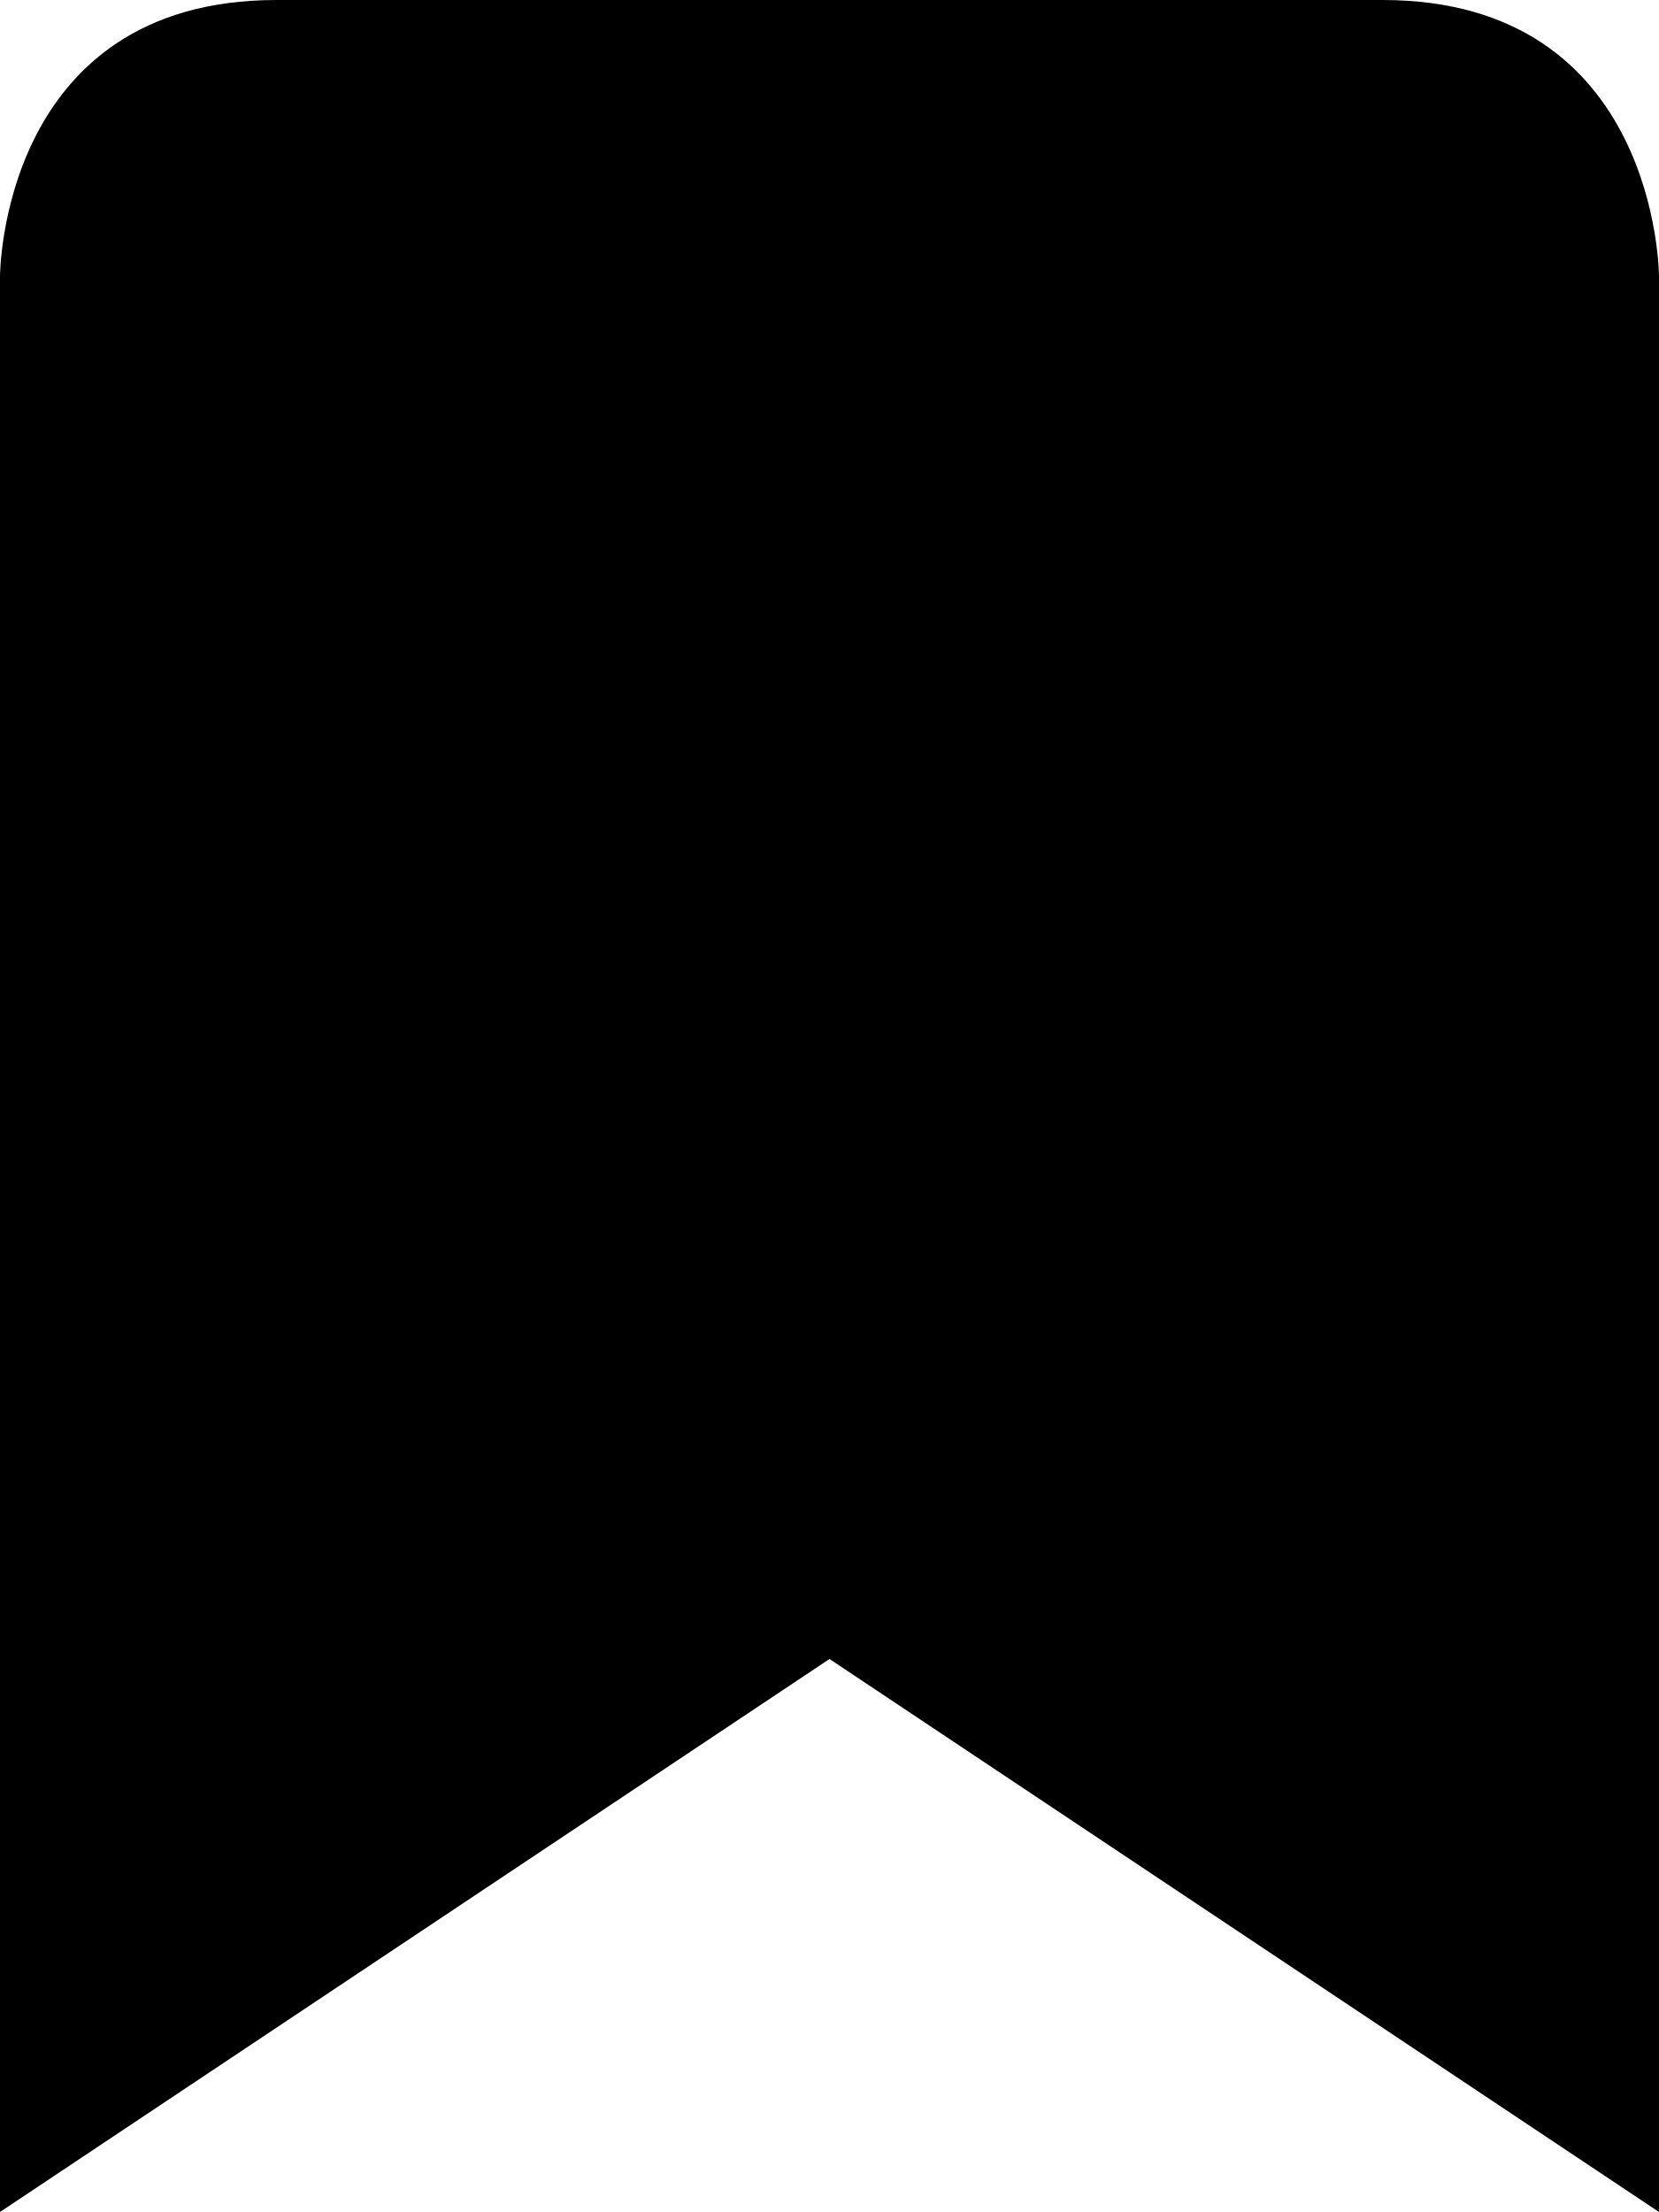
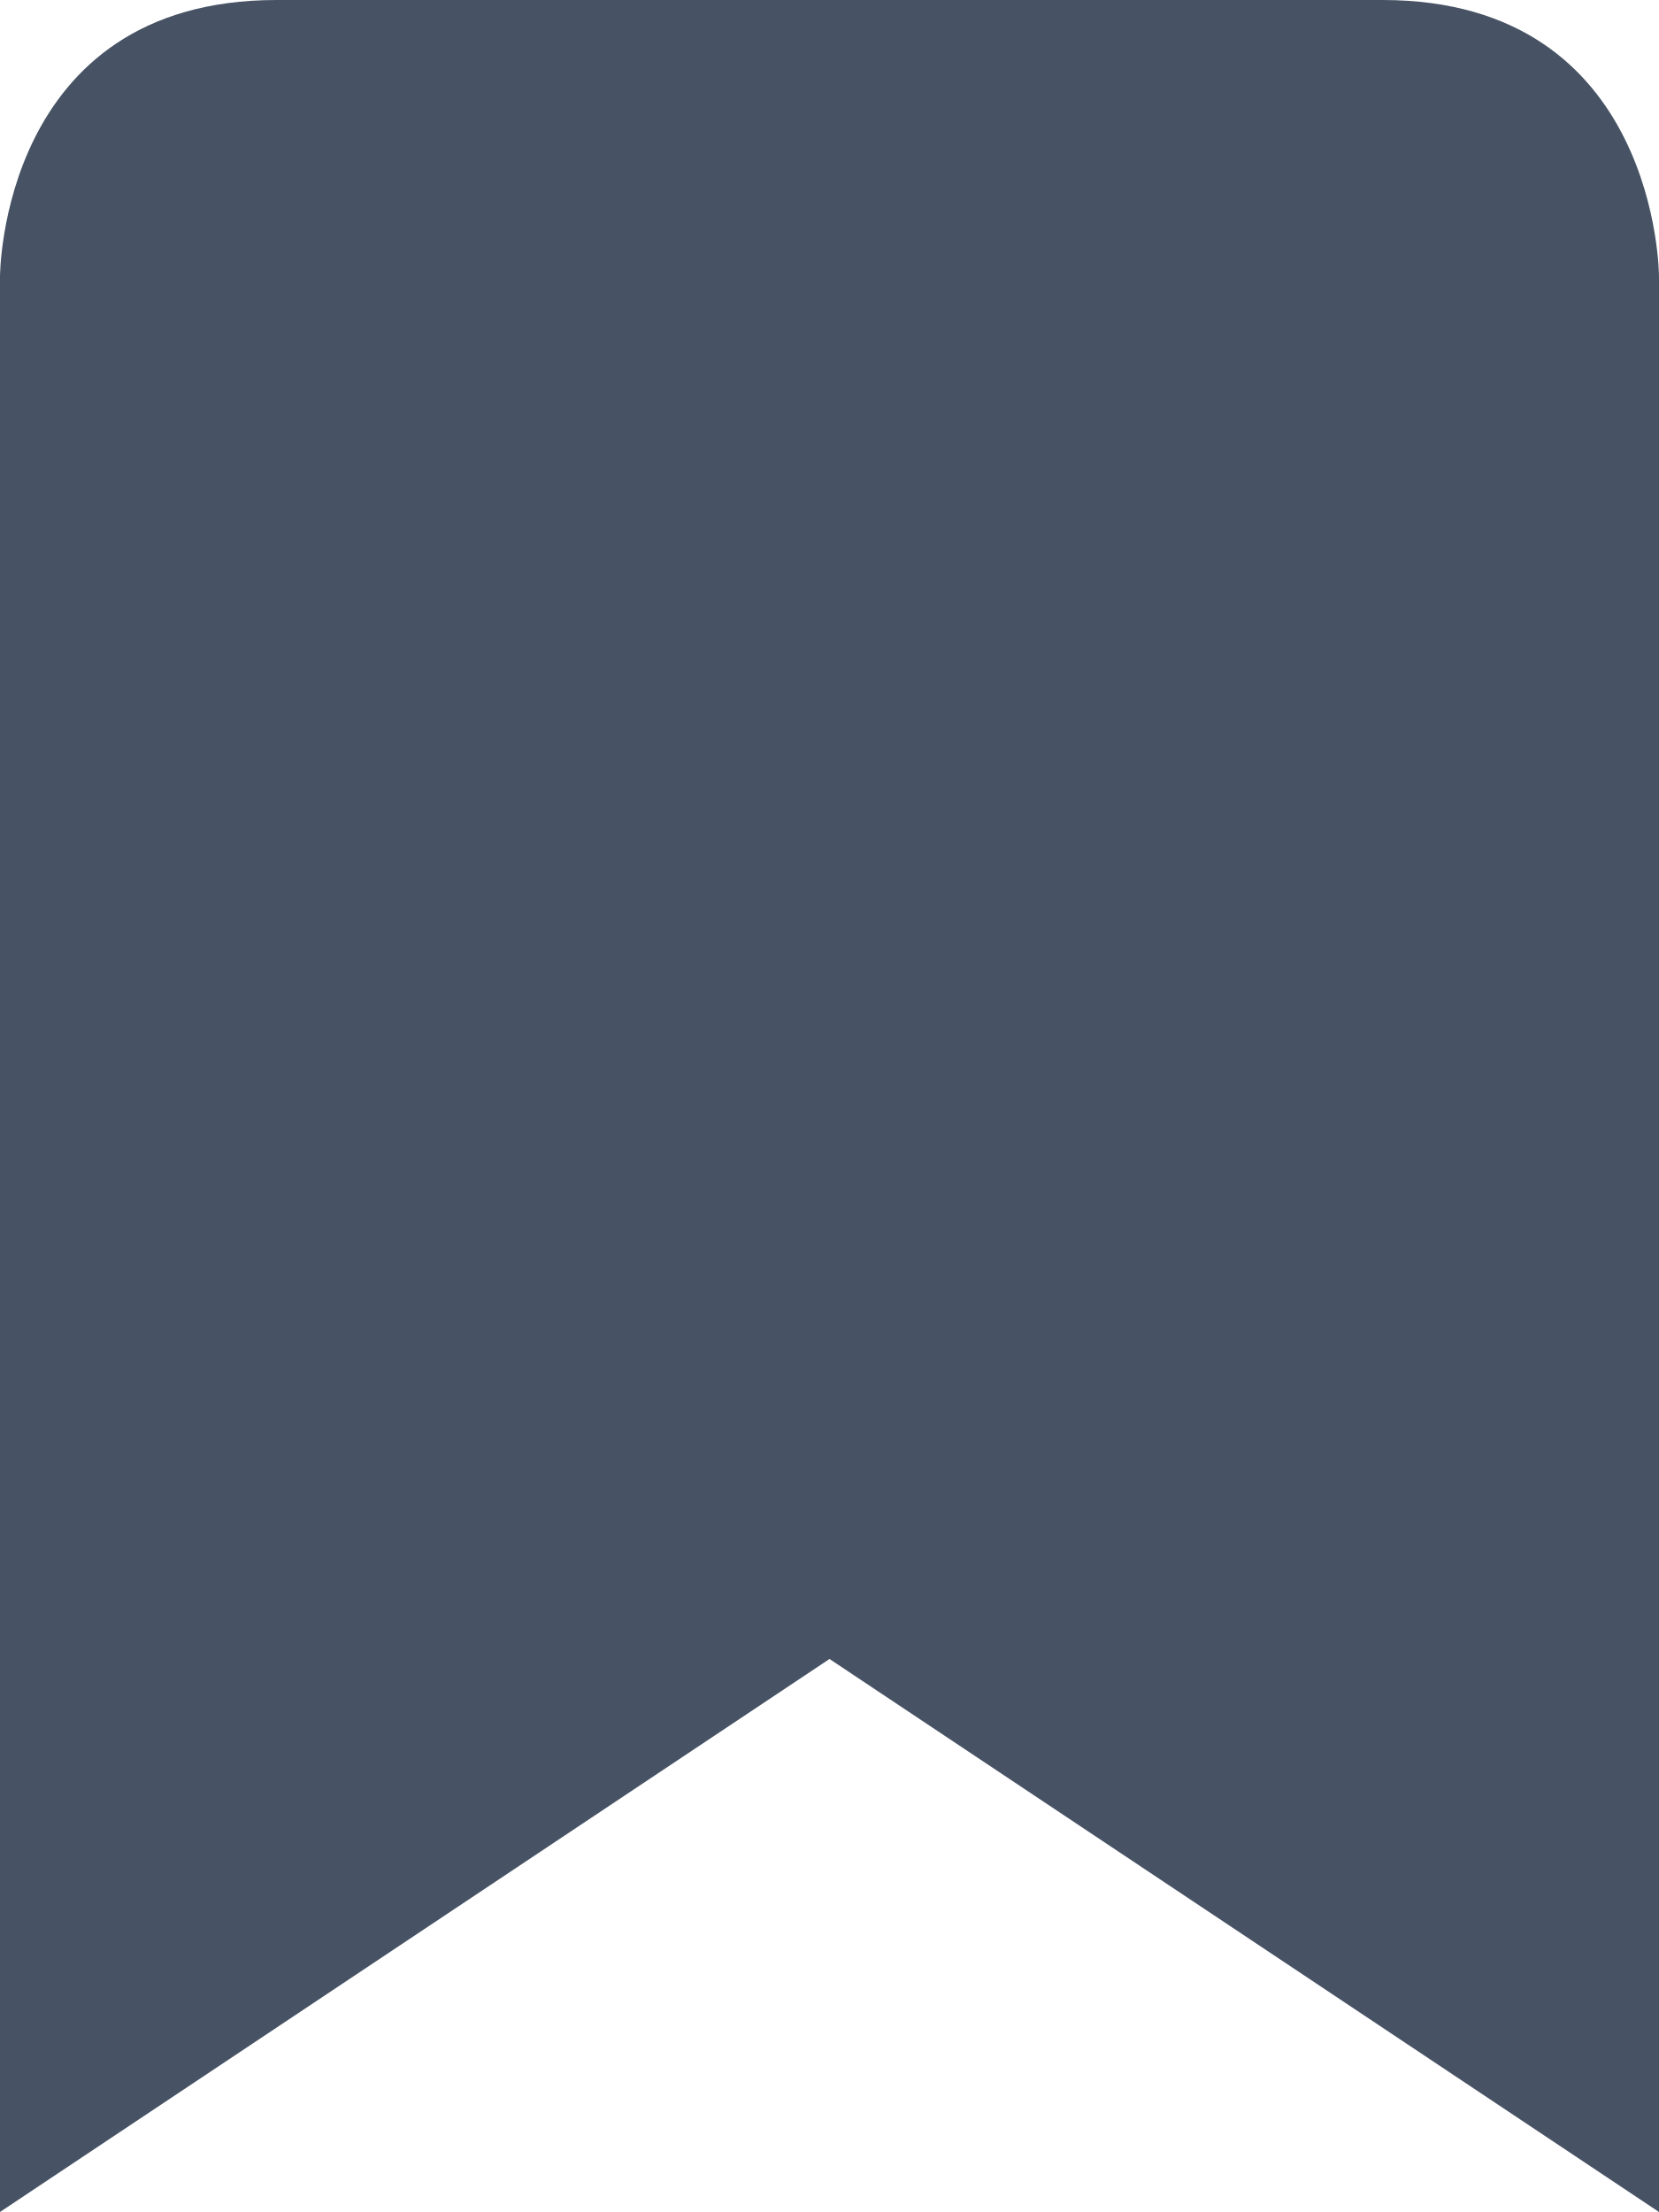
<svg xmlns="http://www.w3.org/2000/svg" width="12px" height="16px" viewBox="0 0 12 16" version="1.1">
-   <path d="M12 16L12 2C12 2 12 0 10 1.13687e-13L2 0C0 0 0 2 0 2L0 16L6 12L12 16Z" id="shape" fill="currentColor" />
+   <path d="M12 16L12 2C12 2 12 0 10 1.13687e-13L2 0C0 0 0 2 0 2L0 16L6 12L12 16Z" id="shape" fill="#475364" />
</svg>
